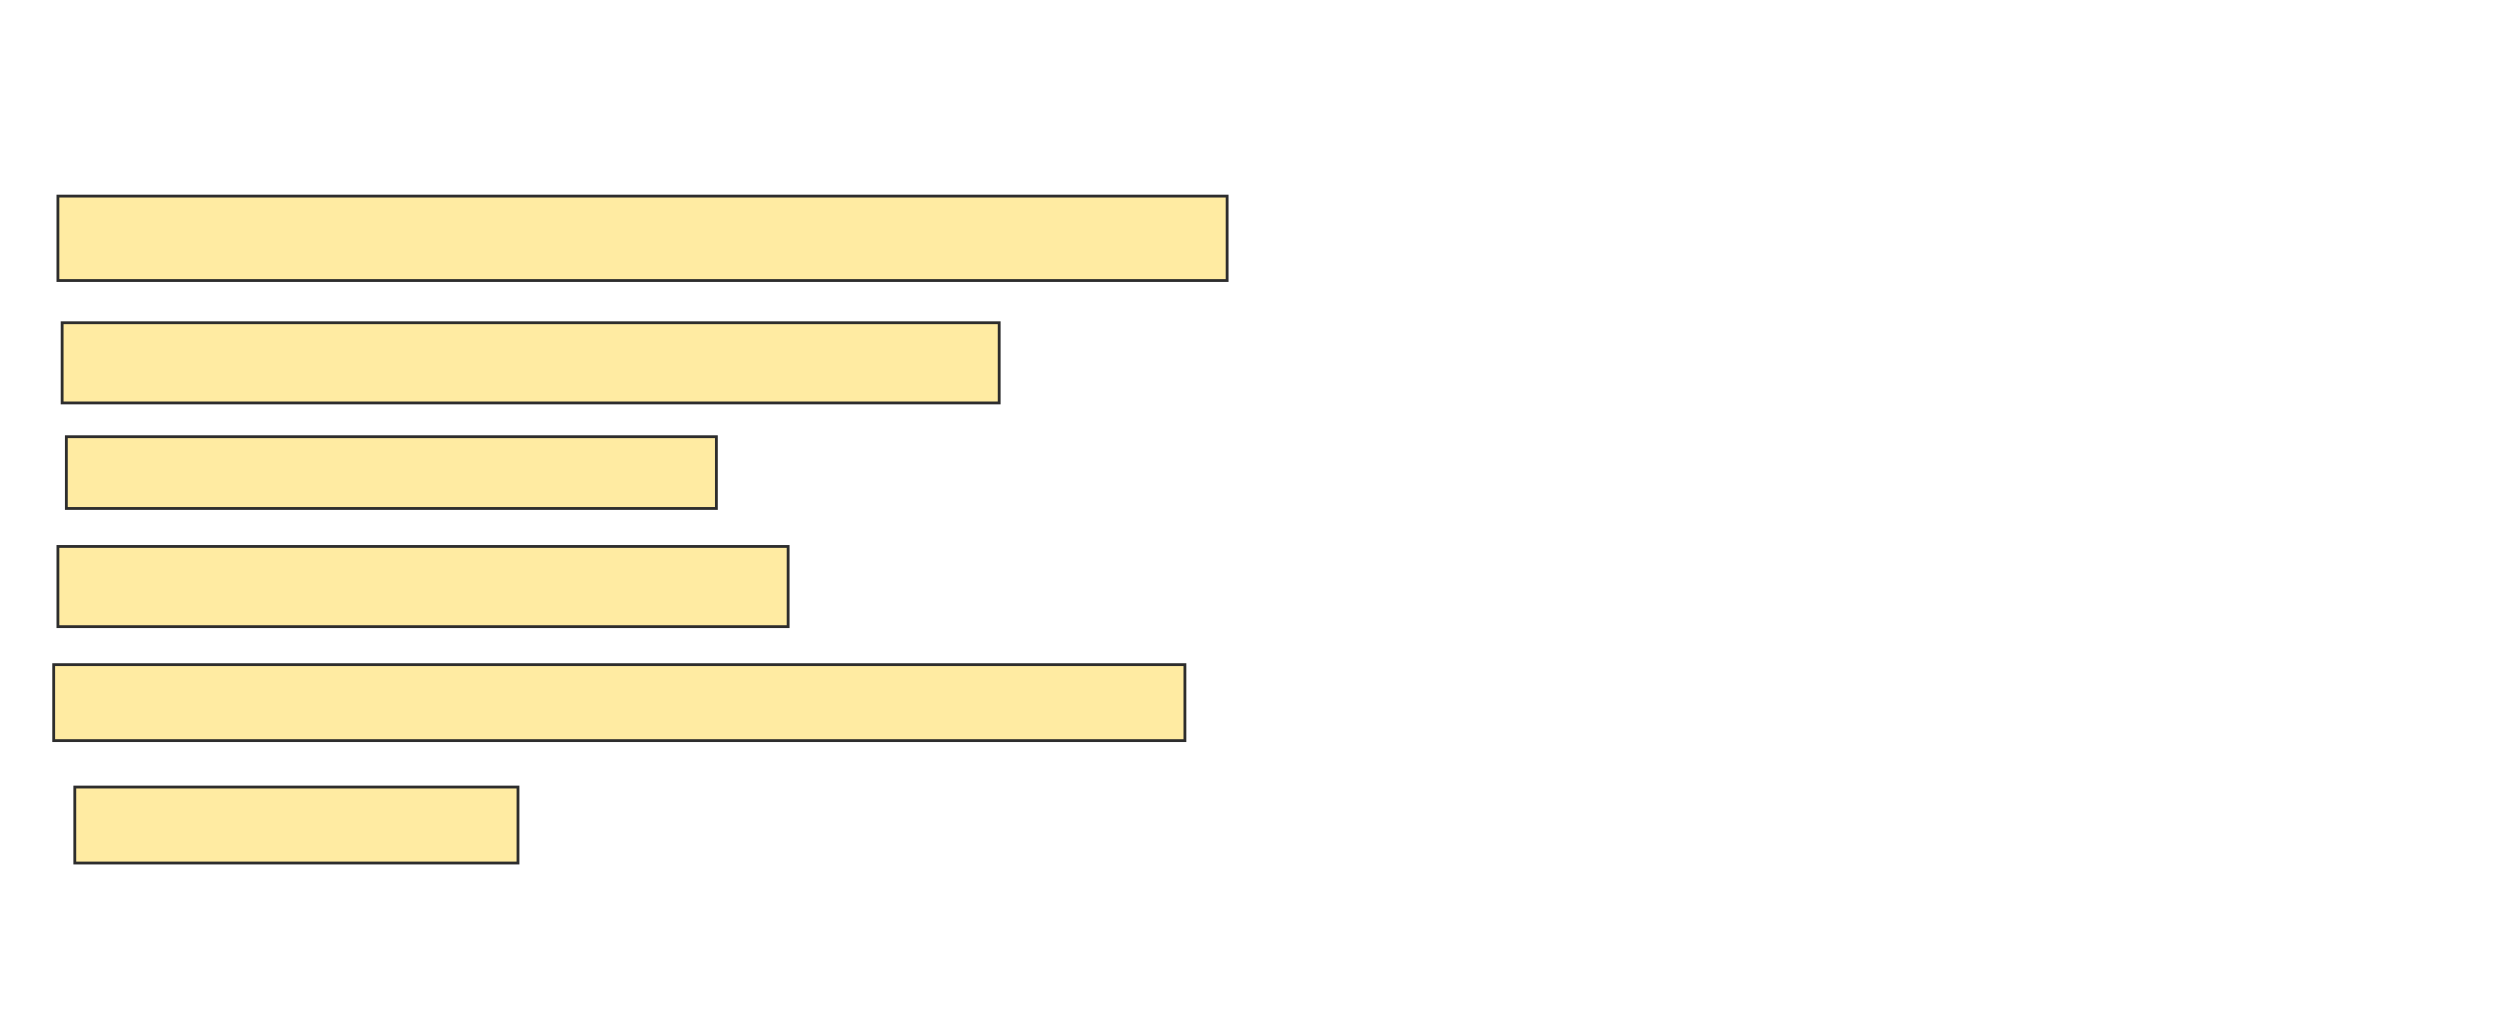
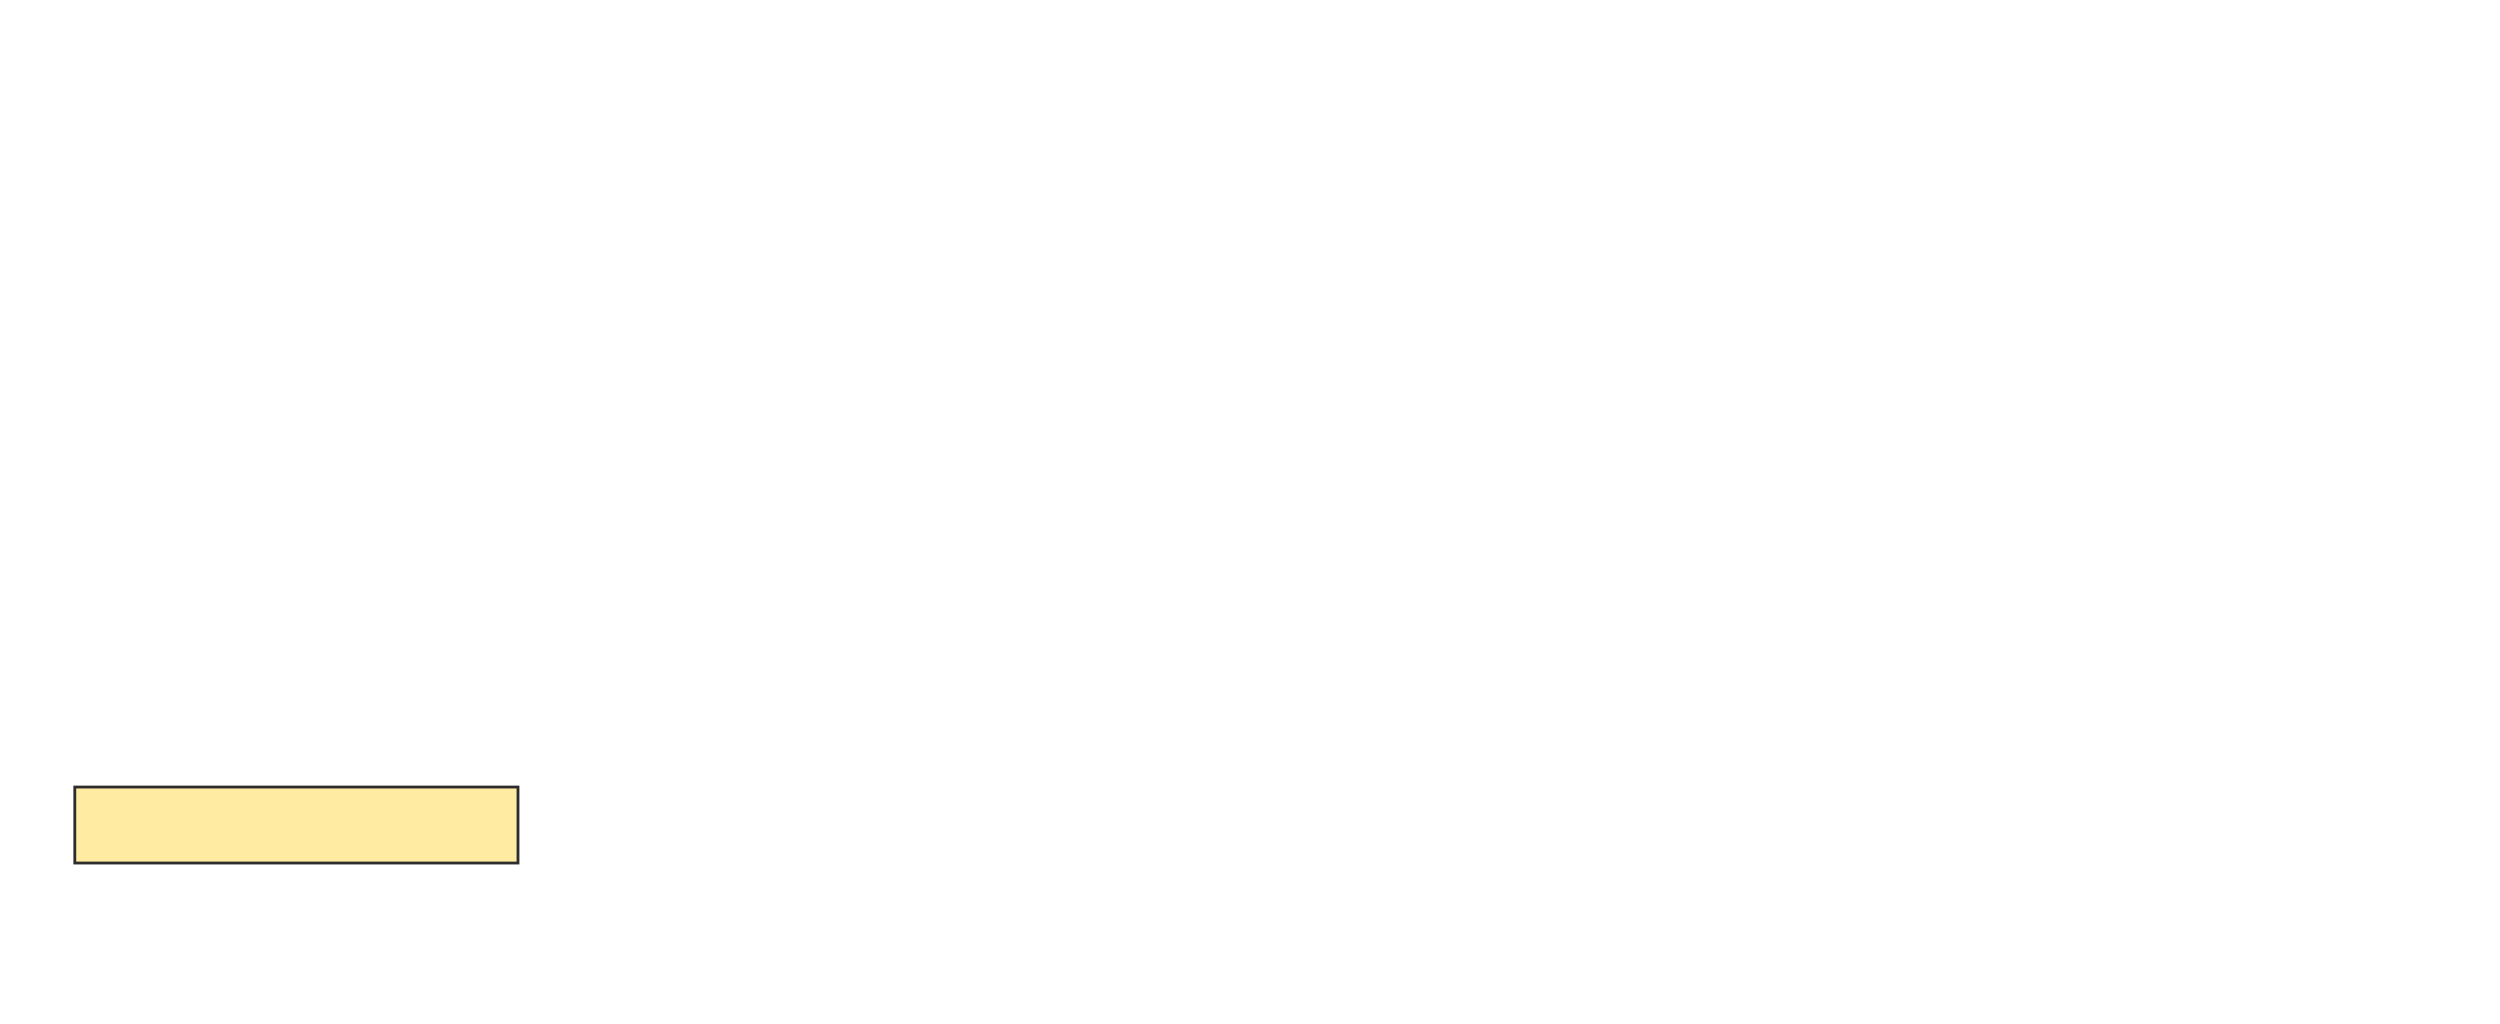
<svg xmlns="http://www.w3.org/2000/svg" width="884" height="362">
  <g>
  </g>
  <g>
-     <rect id="fa8657c53ce84230b33ede0f3e17a37b-oa-1" height="29.851" width="413.433" y="69.343" x="20.478" stroke="#2D2D2D" fill="#FFEBA2" />
-     <rect id="fa8657c53ce84230b33ede0f3e17a37b-oa-2" height="28.358" width="331.343" y="114.119" x="21.97" stroke="#2D2D2D" fill="#FFEBA2" />
-     <rect id="fa8657c53ce84230b33ede0f3e17a37b-oa-3" height="25.373" width="229.851" y="154.418" x="23.463" stroke="#2D2D2D" fill="#FFEBA2" />
-     <rect id="fa8657c53ce84230b33ede0f3e17a37b-oa-4" height="28.358" width="258.209" y="193.224" x="20.478" stroke="#2D2D2D" fill="#FFEBA2" />
-     <rect id="fa8657c53ce84230b33ede0f3e17a37b-oa-5" height="26.866" width="400" y="235.015" x="18.985" stroke="#2D2D2D" fill="#FFEBA2" />
-     <rect id="fa8657c53ce84230b33ede0f3e17a37b-oa-6" height="26.866" width="156.716" y="278.299" x="26.448" stroke="#2D2D2D" fill="#FFEBA2" />
+     <rect fill="#FFEBA2" stroke="#2D2D2D" x="26.448" y="278.299" width="156.716" height="26.866" id="fa8657c53ce84230b33ede0f3e17a37b-oa-6" />
  </g>
</svg>
